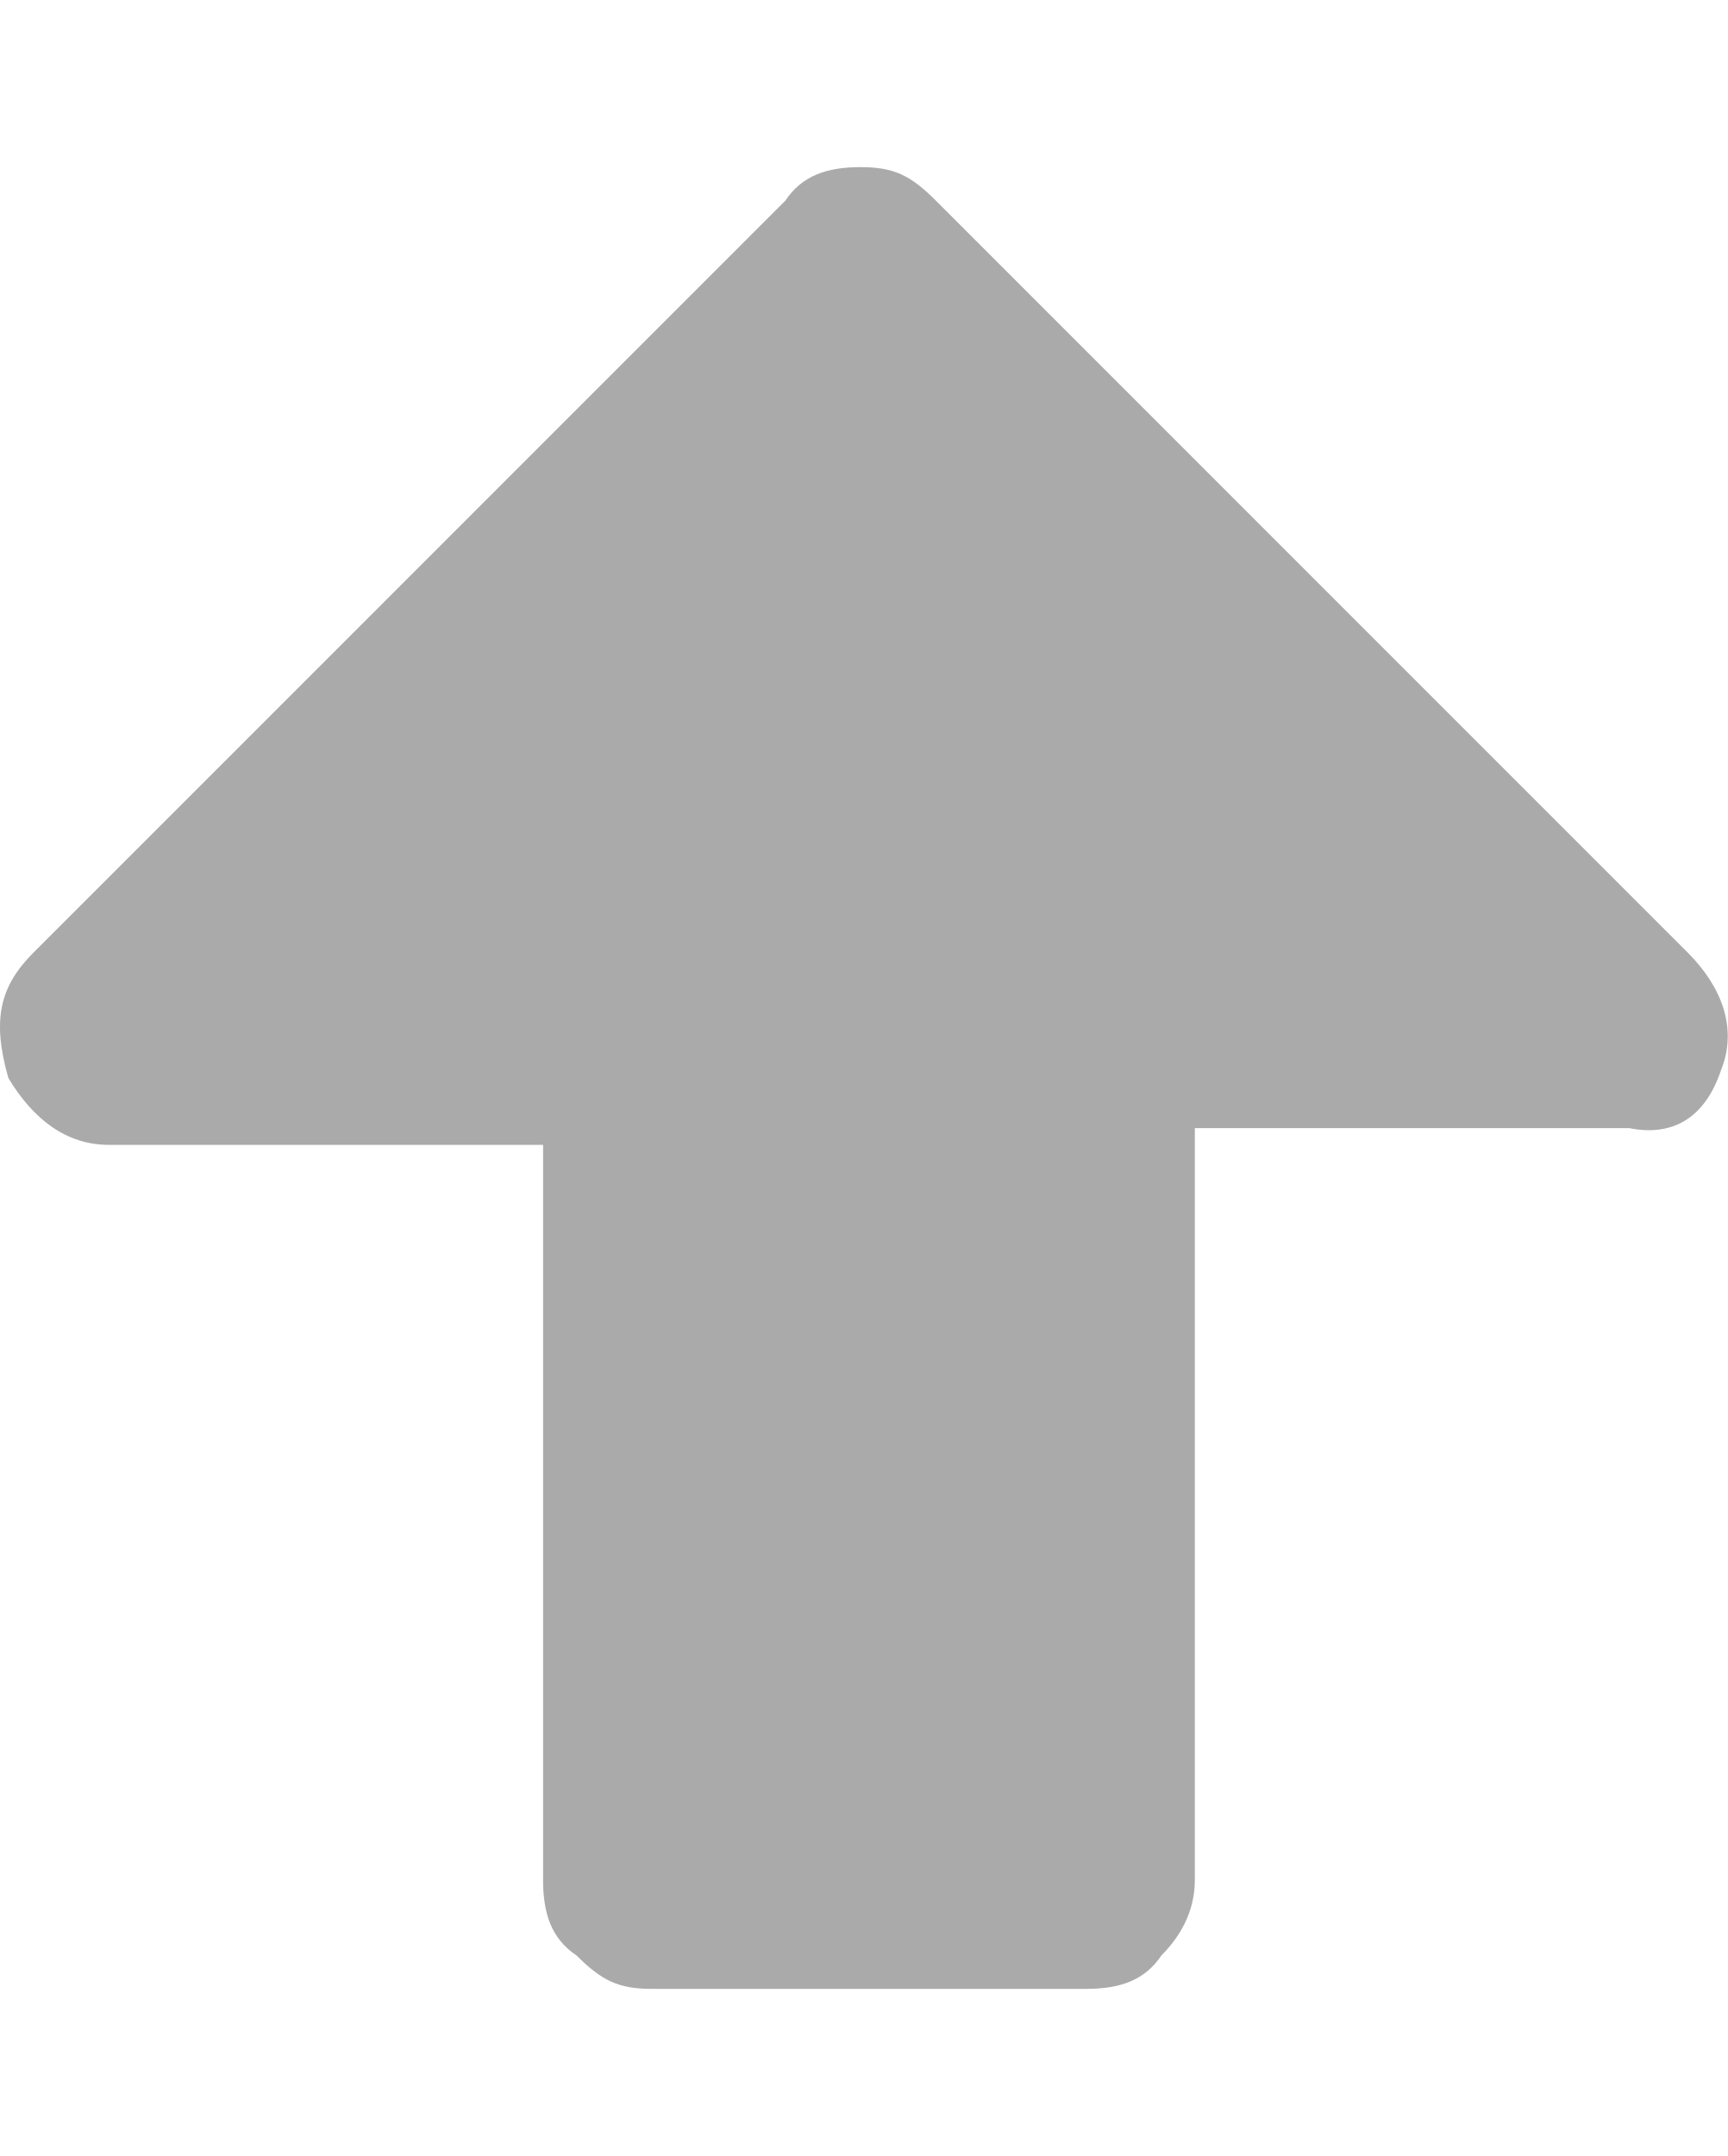
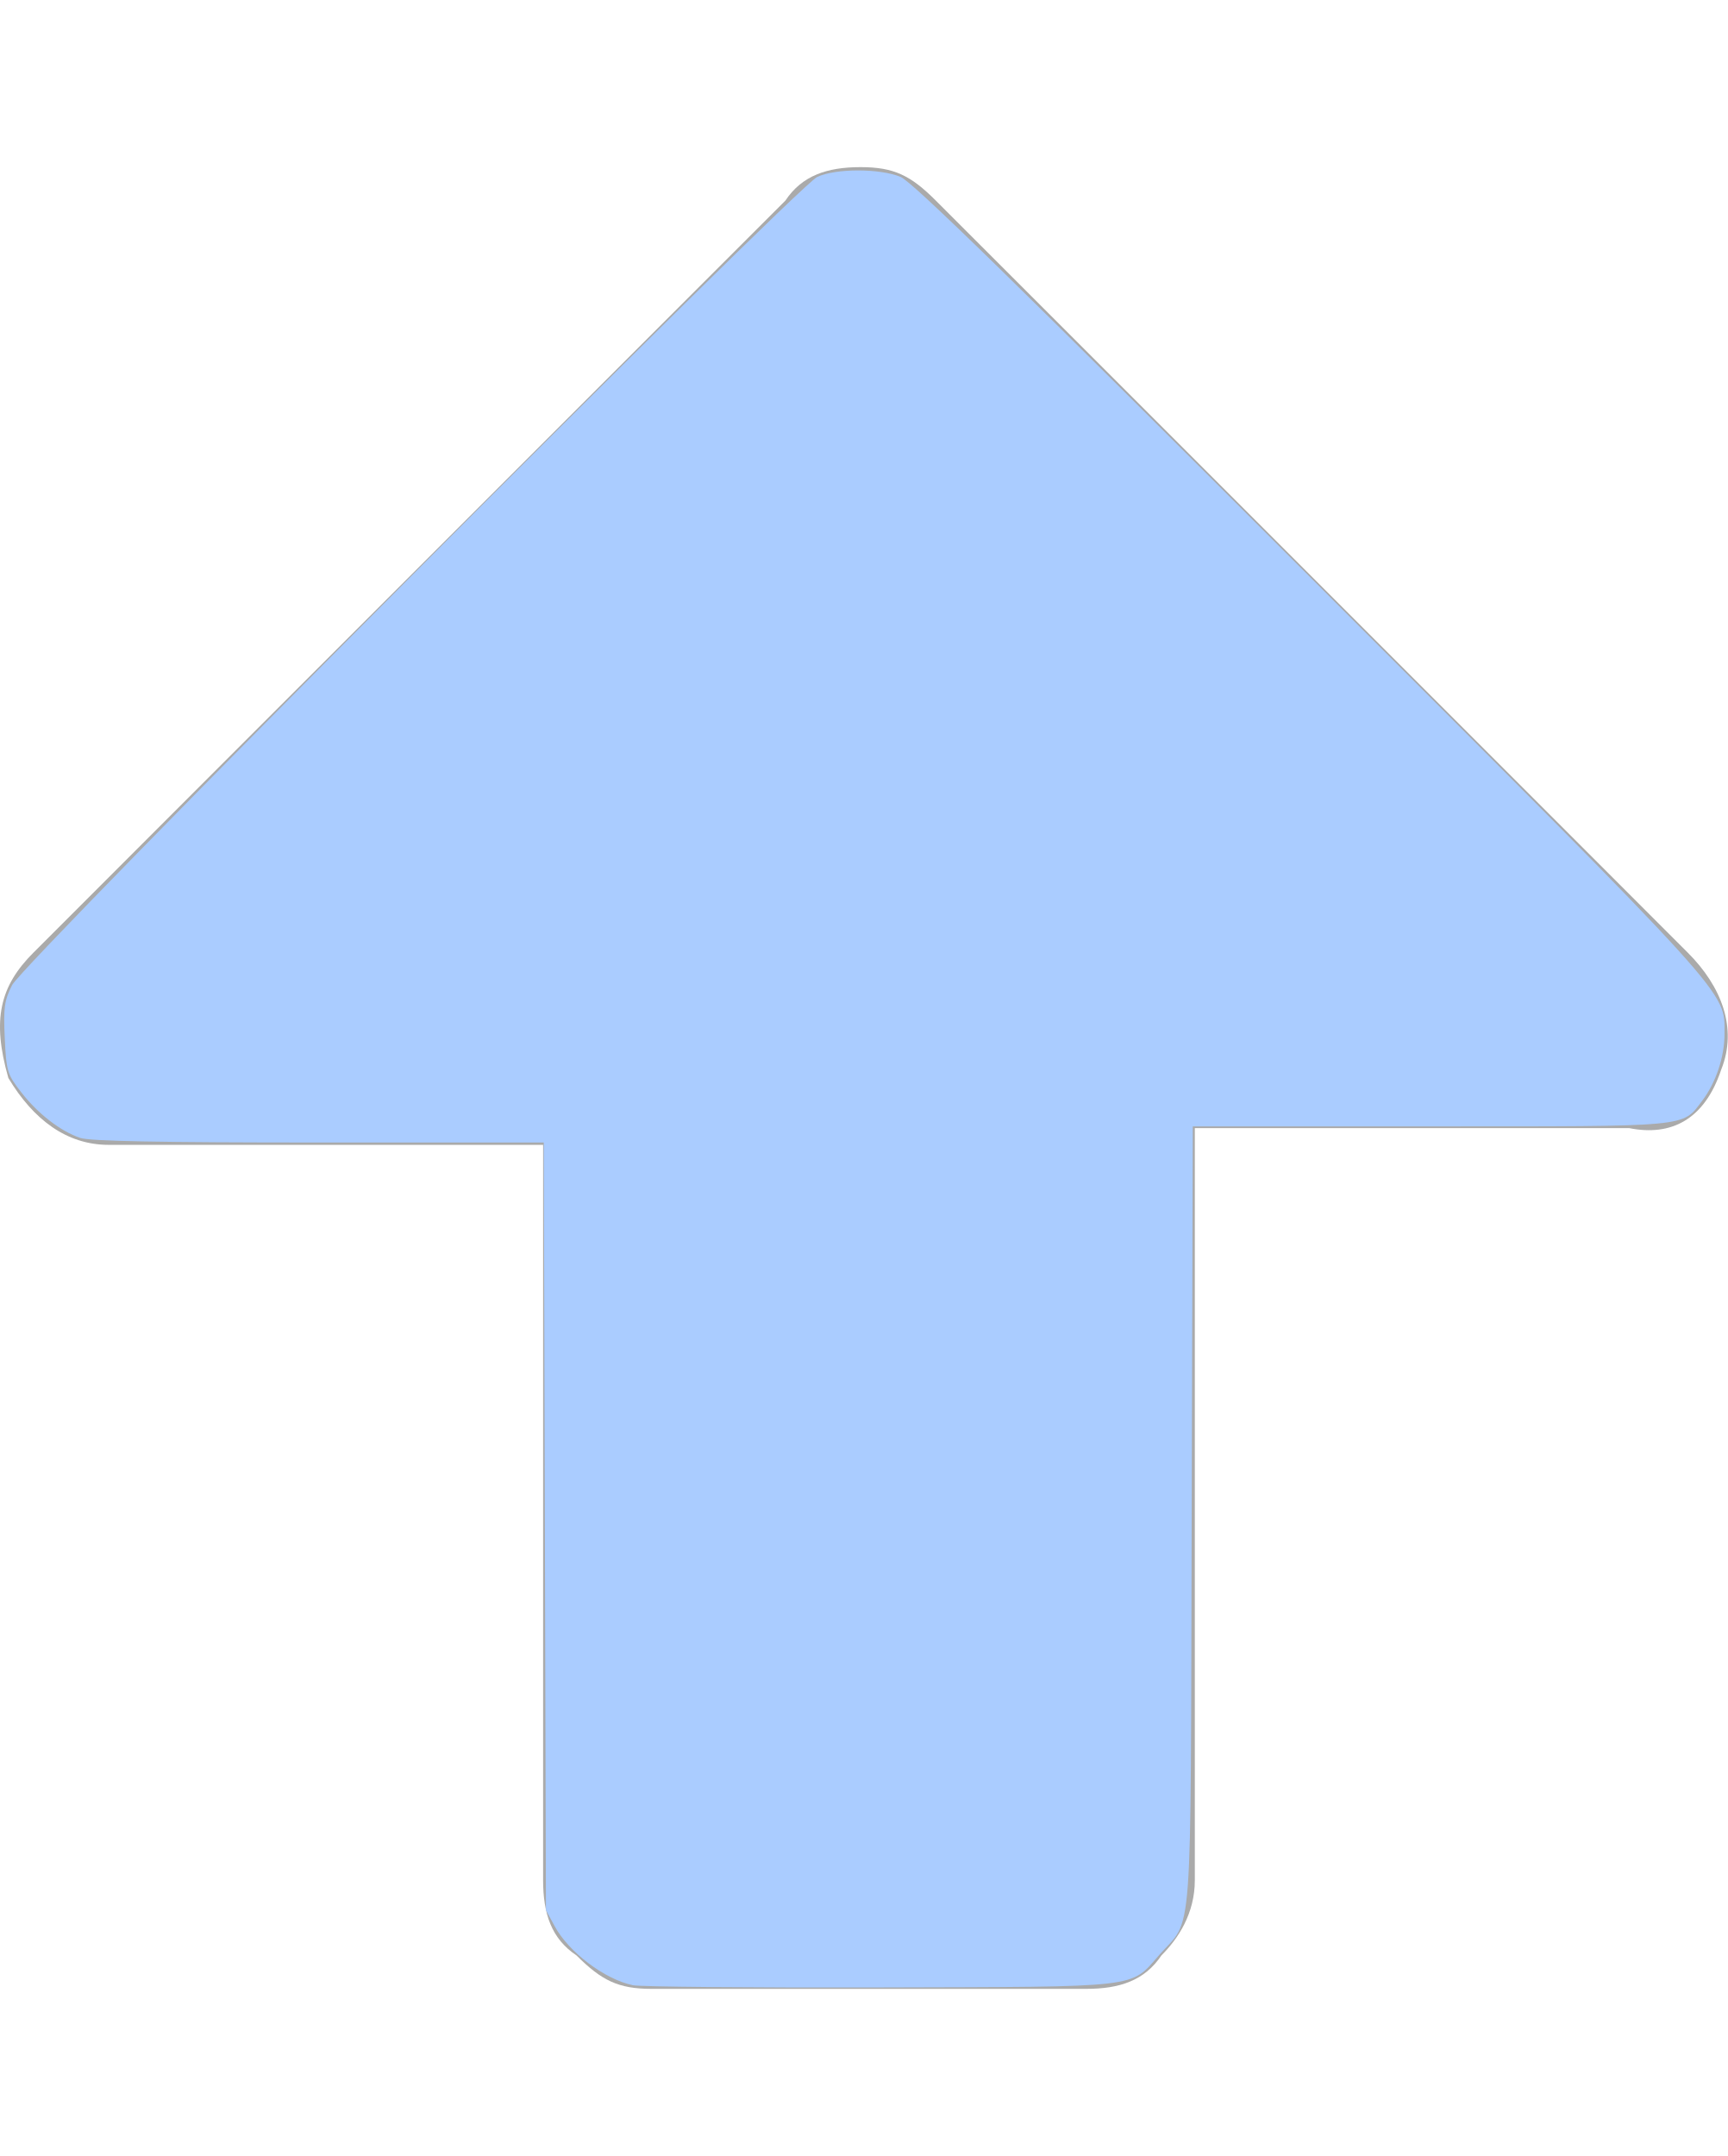
- <svg xmlns="http://www.w3.org/2000/svg" viewBox="0 0 20.678 25.8" width="20.678" height="25.8">
-   <path fill="#aaaaaa" d="M20.6 12.8c-.2.6-.6.8-1.1.7h-5.2v9c0 .4-.2.7-.4.9-.2.3-.5.4-.9.4H7.8c-.4 0-.6-.1-.9-.4-.3-.2-.4-.5-.4-.9v-8.8H1.3c-.5 0-.9-.3-1.2-.8-.2-.7-.1-1.1.3-1.5l9-9c.2-.3.5-.4.9-.4s.6.1.9.4l9 9c.4.4.6.9.4 1.4z" />
+ <svg xmlns="http://www.w3.org/2000/svg" viewBox="0 0 20.678 25.8" width="20.678" height="25.8" version="1.1" id="svg89">
+   <defs id="defs93" />
+   <path fill="#aaaaaa" d="M20.6 12.8c-.2.6-.6.8-1.1.7h-5.2v9c0 .4-.2.7-.4.9-.2.3-.5.4-.9.4H7.8c-.4 0-.6-.1-.9-.4-.3-.2-.4-.5-.4-.9v-8.8H1.3c-.5 0-.9-.3-1.2-.8-.2-.7-.1-1.1.3-1.5l9-9c.2-.3.5-.4.9-.4s.6.1.9.4l9 9c.4.4.6.9.4 1.4z" id="path87" />
+   <path style="fill:#aaccff;stroke-width:1" d="M 7.571,23.755 C 7.238,23.686 6.806,23.36 6.639,23.051 L 6.534,22.858 6.521,18.265 6.508,13.672 H 3.816 c -1.899,0 -2.74,-0.016 -2.856,-0.055 C 0.723,13.536 0.456,13.33 0.254,13.071 0.087,12.857 0.076,12.821 0.057,12.423 0.04,12.059 0.052,11.972 0.145,11.788 0.278,11.521 9.531,2.237 9.78,2.118 10,2.014 10.529,2.014 10.778,2.117 c 0.144,0.06 1.39,1.277 4.904,4.792 5.109,5.11 4.956,4.941 4.957,5.466 5.74e-4,0.271 -0.104,0.584 -0.268,0.799 -0.242,0.317 -0.11,0.305 -3.249,0.305 h -2.847 l -0.013,4.666 c -0.014,5.25 0.02,4.785 -0.389,5.25 -0.351,0.399 -0.182,0.379 -3.337,0.388 -1.538,0.004 -2.873,-0.008 -2.966,-0.027 z" id="path1295" transform="matrix(1.000022,0,0,1.000022,0,-2.8802818e-4)" />
</svg>
